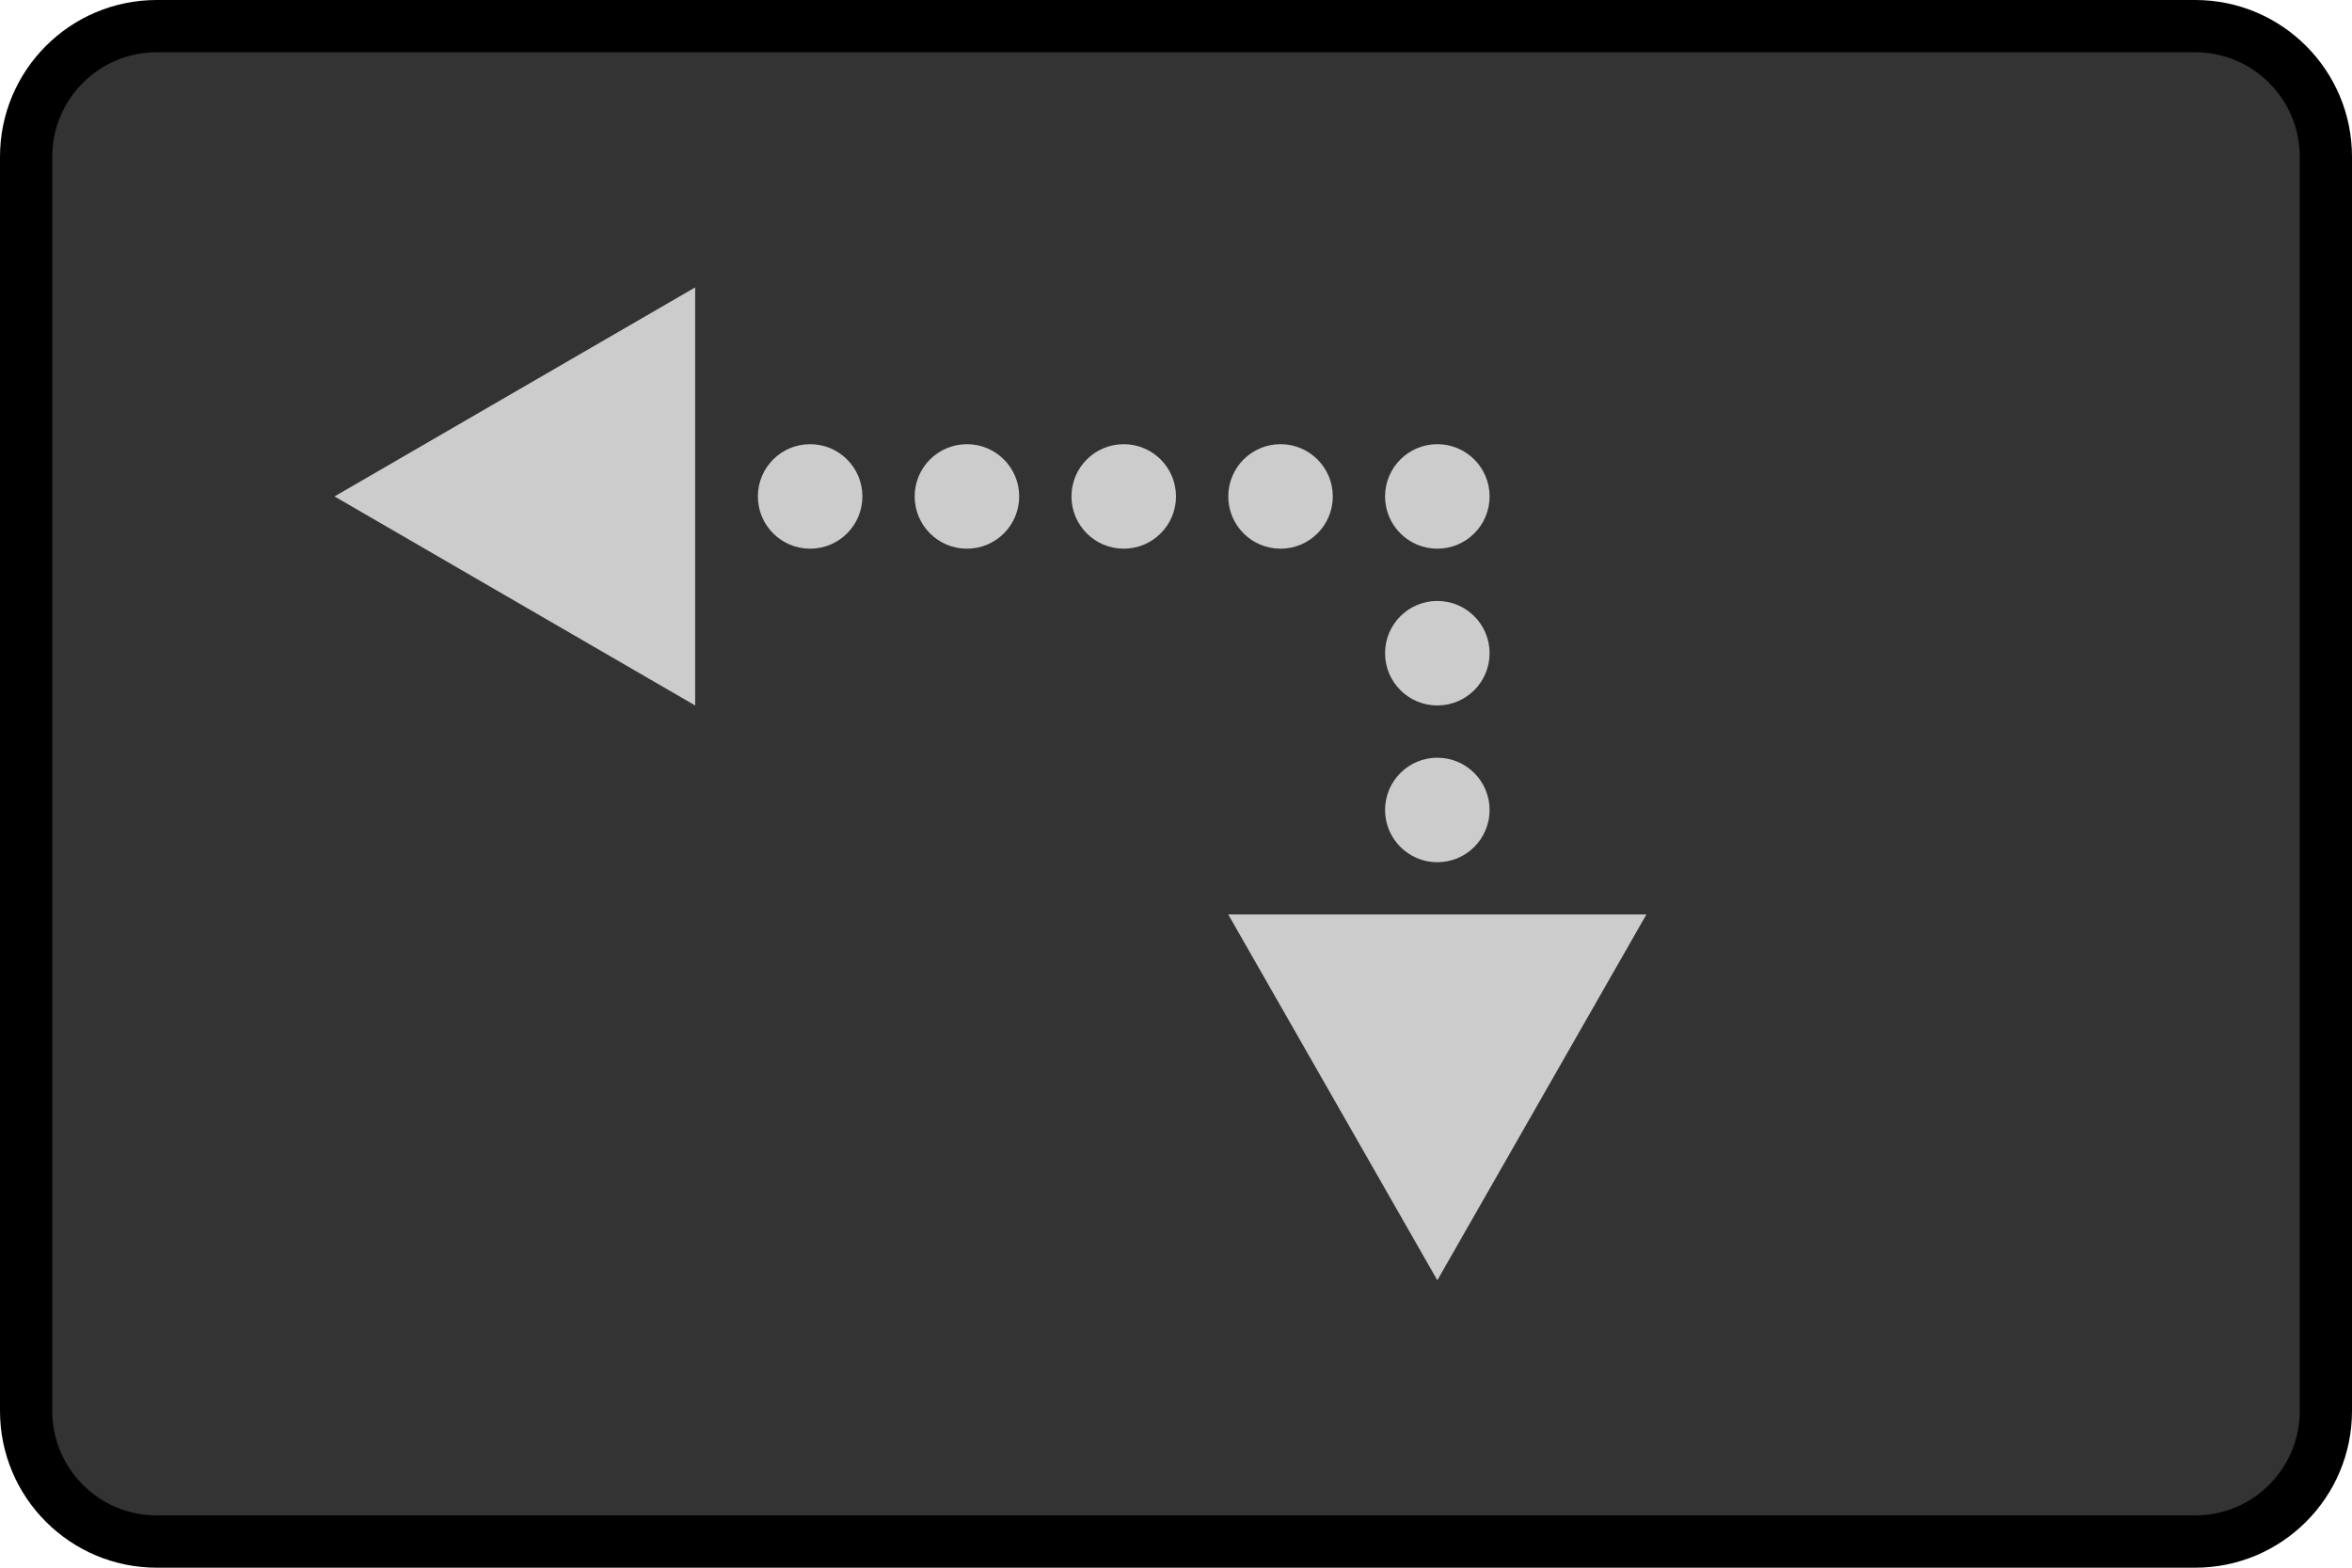
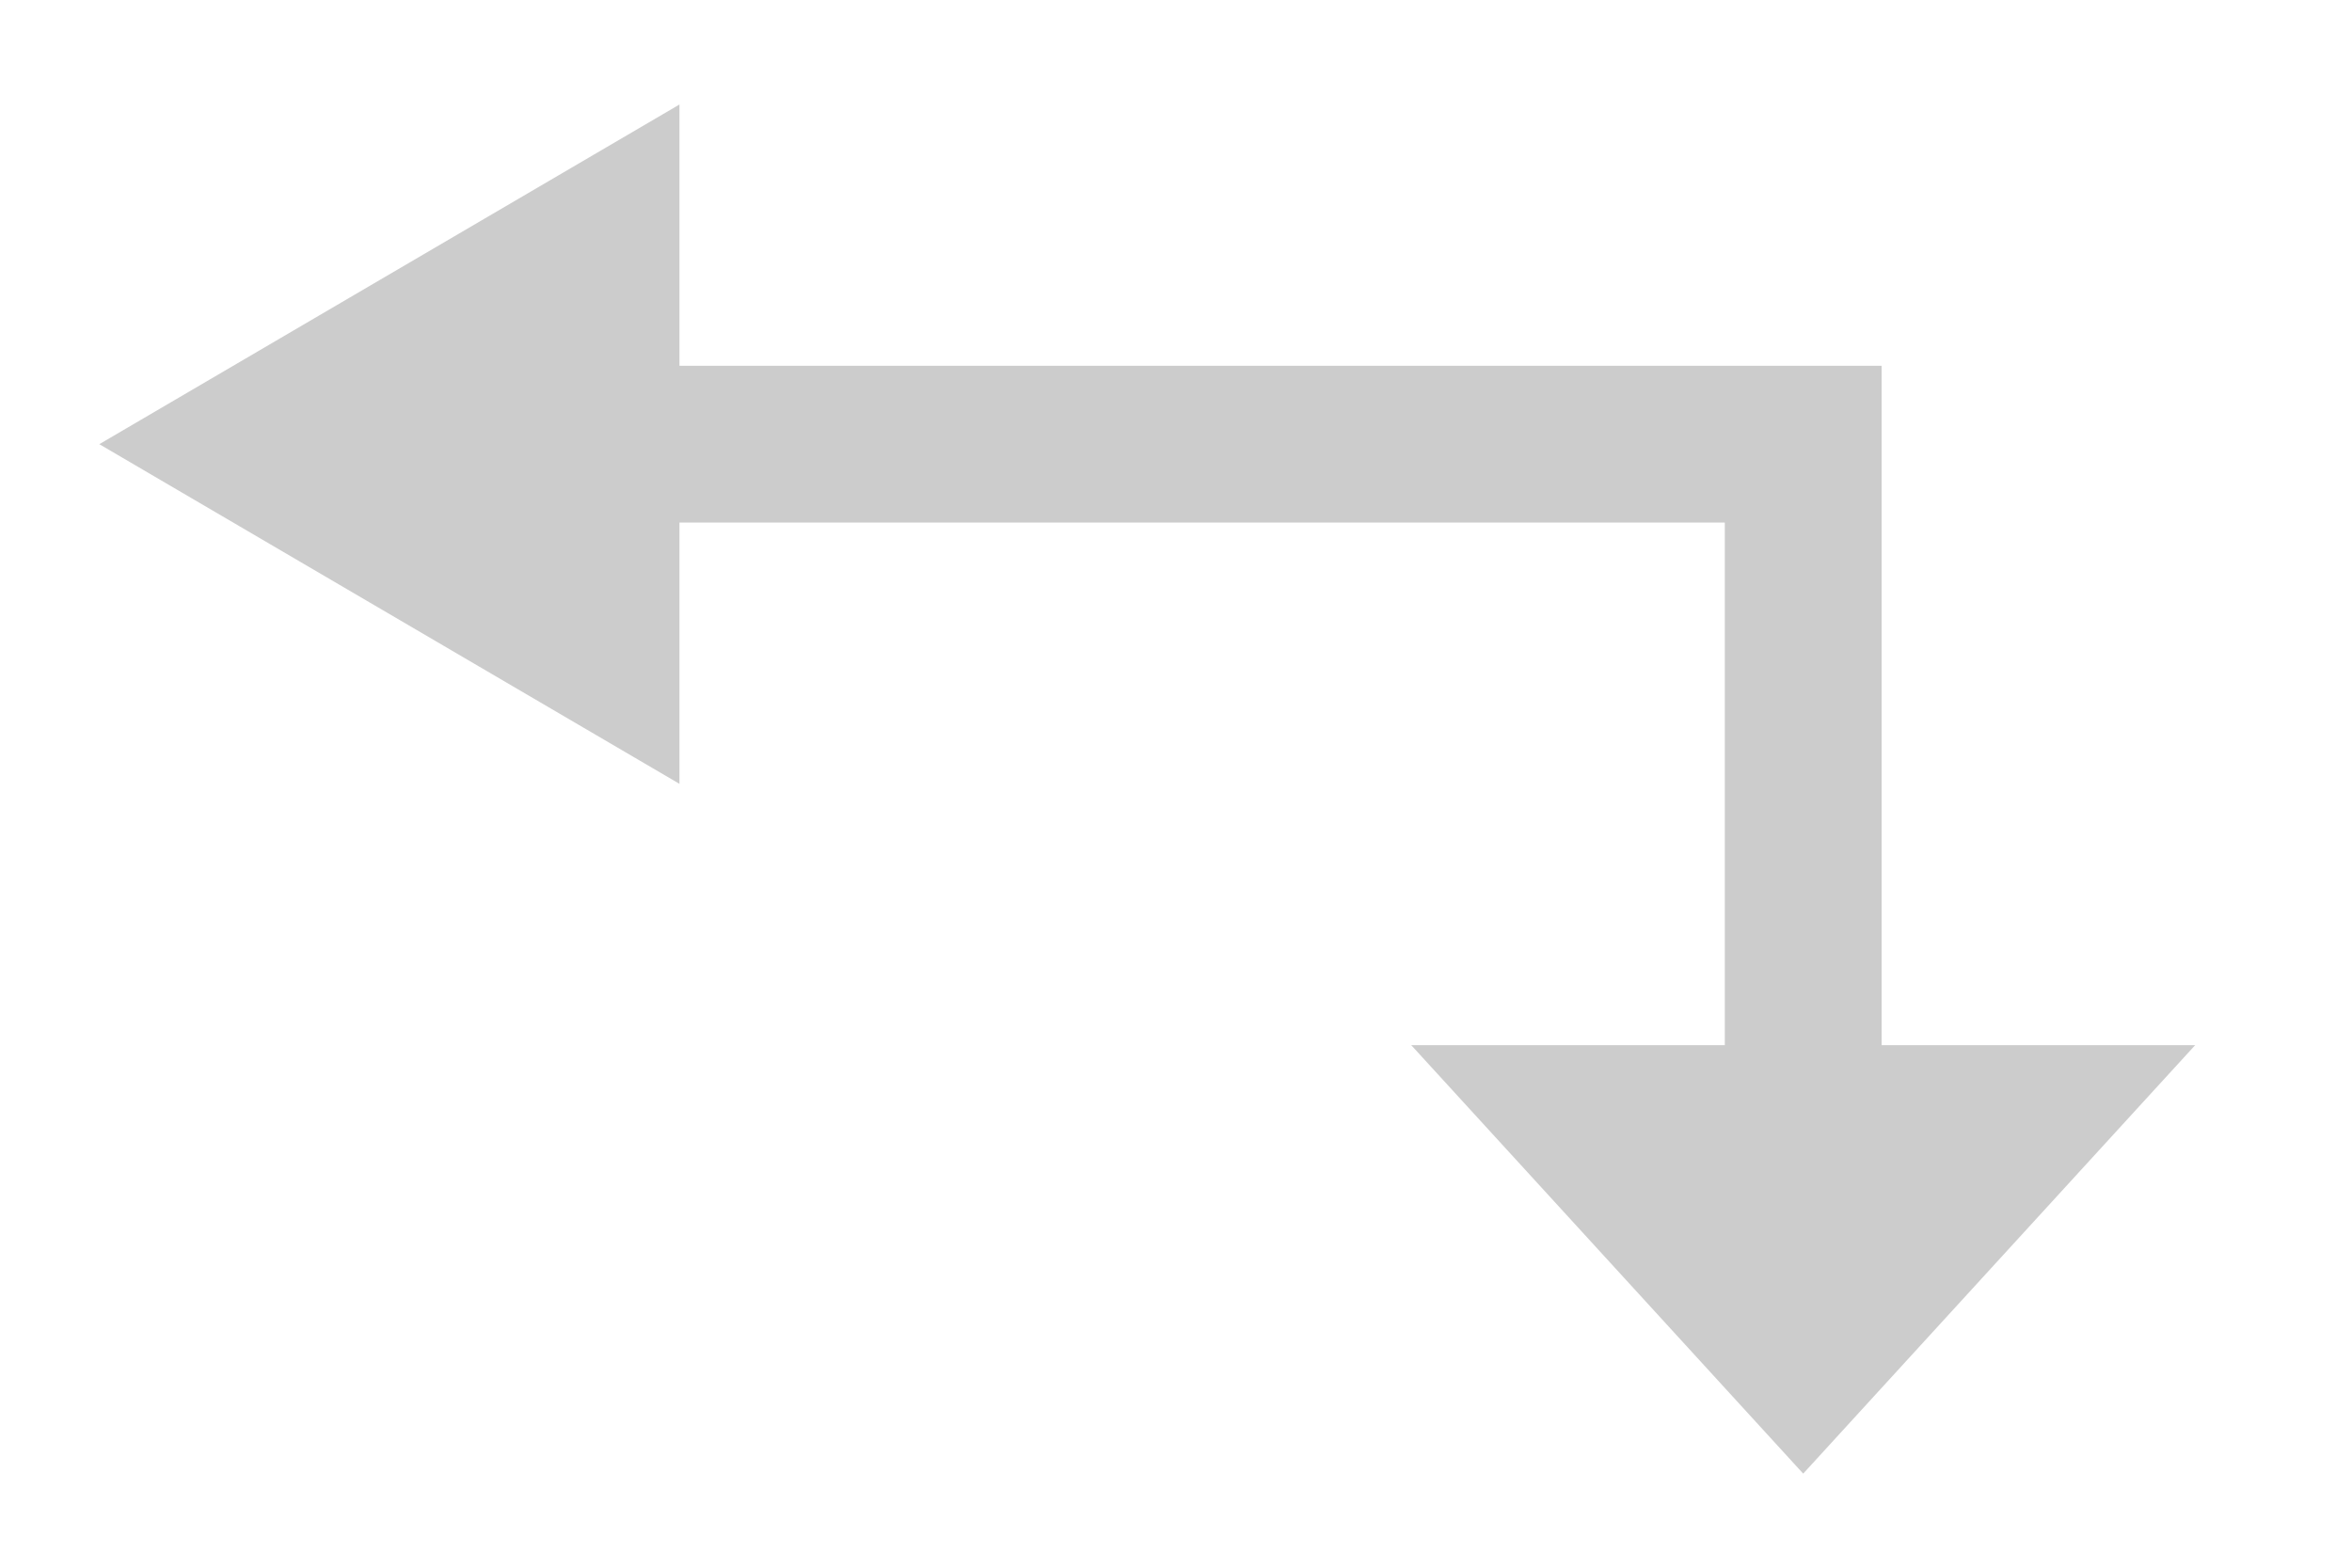
- <svg xmlns="http://www.w3.org/2000/svg" viewBox="0 0 45 30">
-   <defs>
-     <style>.a{fill:#333;}.b{fill:#ccc;}</style>
-   </defs>
-   <rect class="a" x="0.5" y="0.5" width="44" height="29" rx="2.5" ry="2.5" />
-   <path d="M42,1a2,2,0,0,1,2,2V27a2,2,0,0,1-2,2H3a2,2,0,0,1-2-2V3A2,2,0,0,1,3,1H42m0-1H3A3,3,0,0,0,0,3V27a3,3,0,0,0,3,3H42a3,3,0,0,0,3-3V3a3,3,0,0,0-3-3h0Z" />
-   <circle class="b" cx="18.5" cy="9.5" r="1" />
-   <circle class="b" cx="15.5" cy="9.5" r="1" />
-   <circle class="b" cx="21.5" cy="9.5" r="1" />
-   <circle class="b" cx="24.5" cy="9.5" r="1" />
-   <circle class="b" cx="27.5" cy="9.5" r="1" />
-   <circle class="b" cx="27.5" cy="12.5" r="1" />
-   <circle class="b" cx="27.5" cy="15.5" r="1" />
-   <polygon class="b" points="27.5 24.5 31.5 17.5 23.5 17.5 27.5 24.5" />
-   <polygon class="b" points="6.4 9.5 13.3 13.5 13.3 5.5 6.4 9.5" />
+ <svg xmlns="http://www.w3.org/2000/svg" width="45" height="30" viewBox="0 0 45 30">
+   <polygon points="1.9 8.5 13 15 13 2 1.9 8.5" fill="#ccc" />
+   <polygon points="34.5 28.2 42 20 27 20 34.5 28.2" fill="#ccc" />
+   <polygon points="36 22 33 22 33 10 12 10 12 7 36 7 36 22" fill="#ccc" />
</svg>
